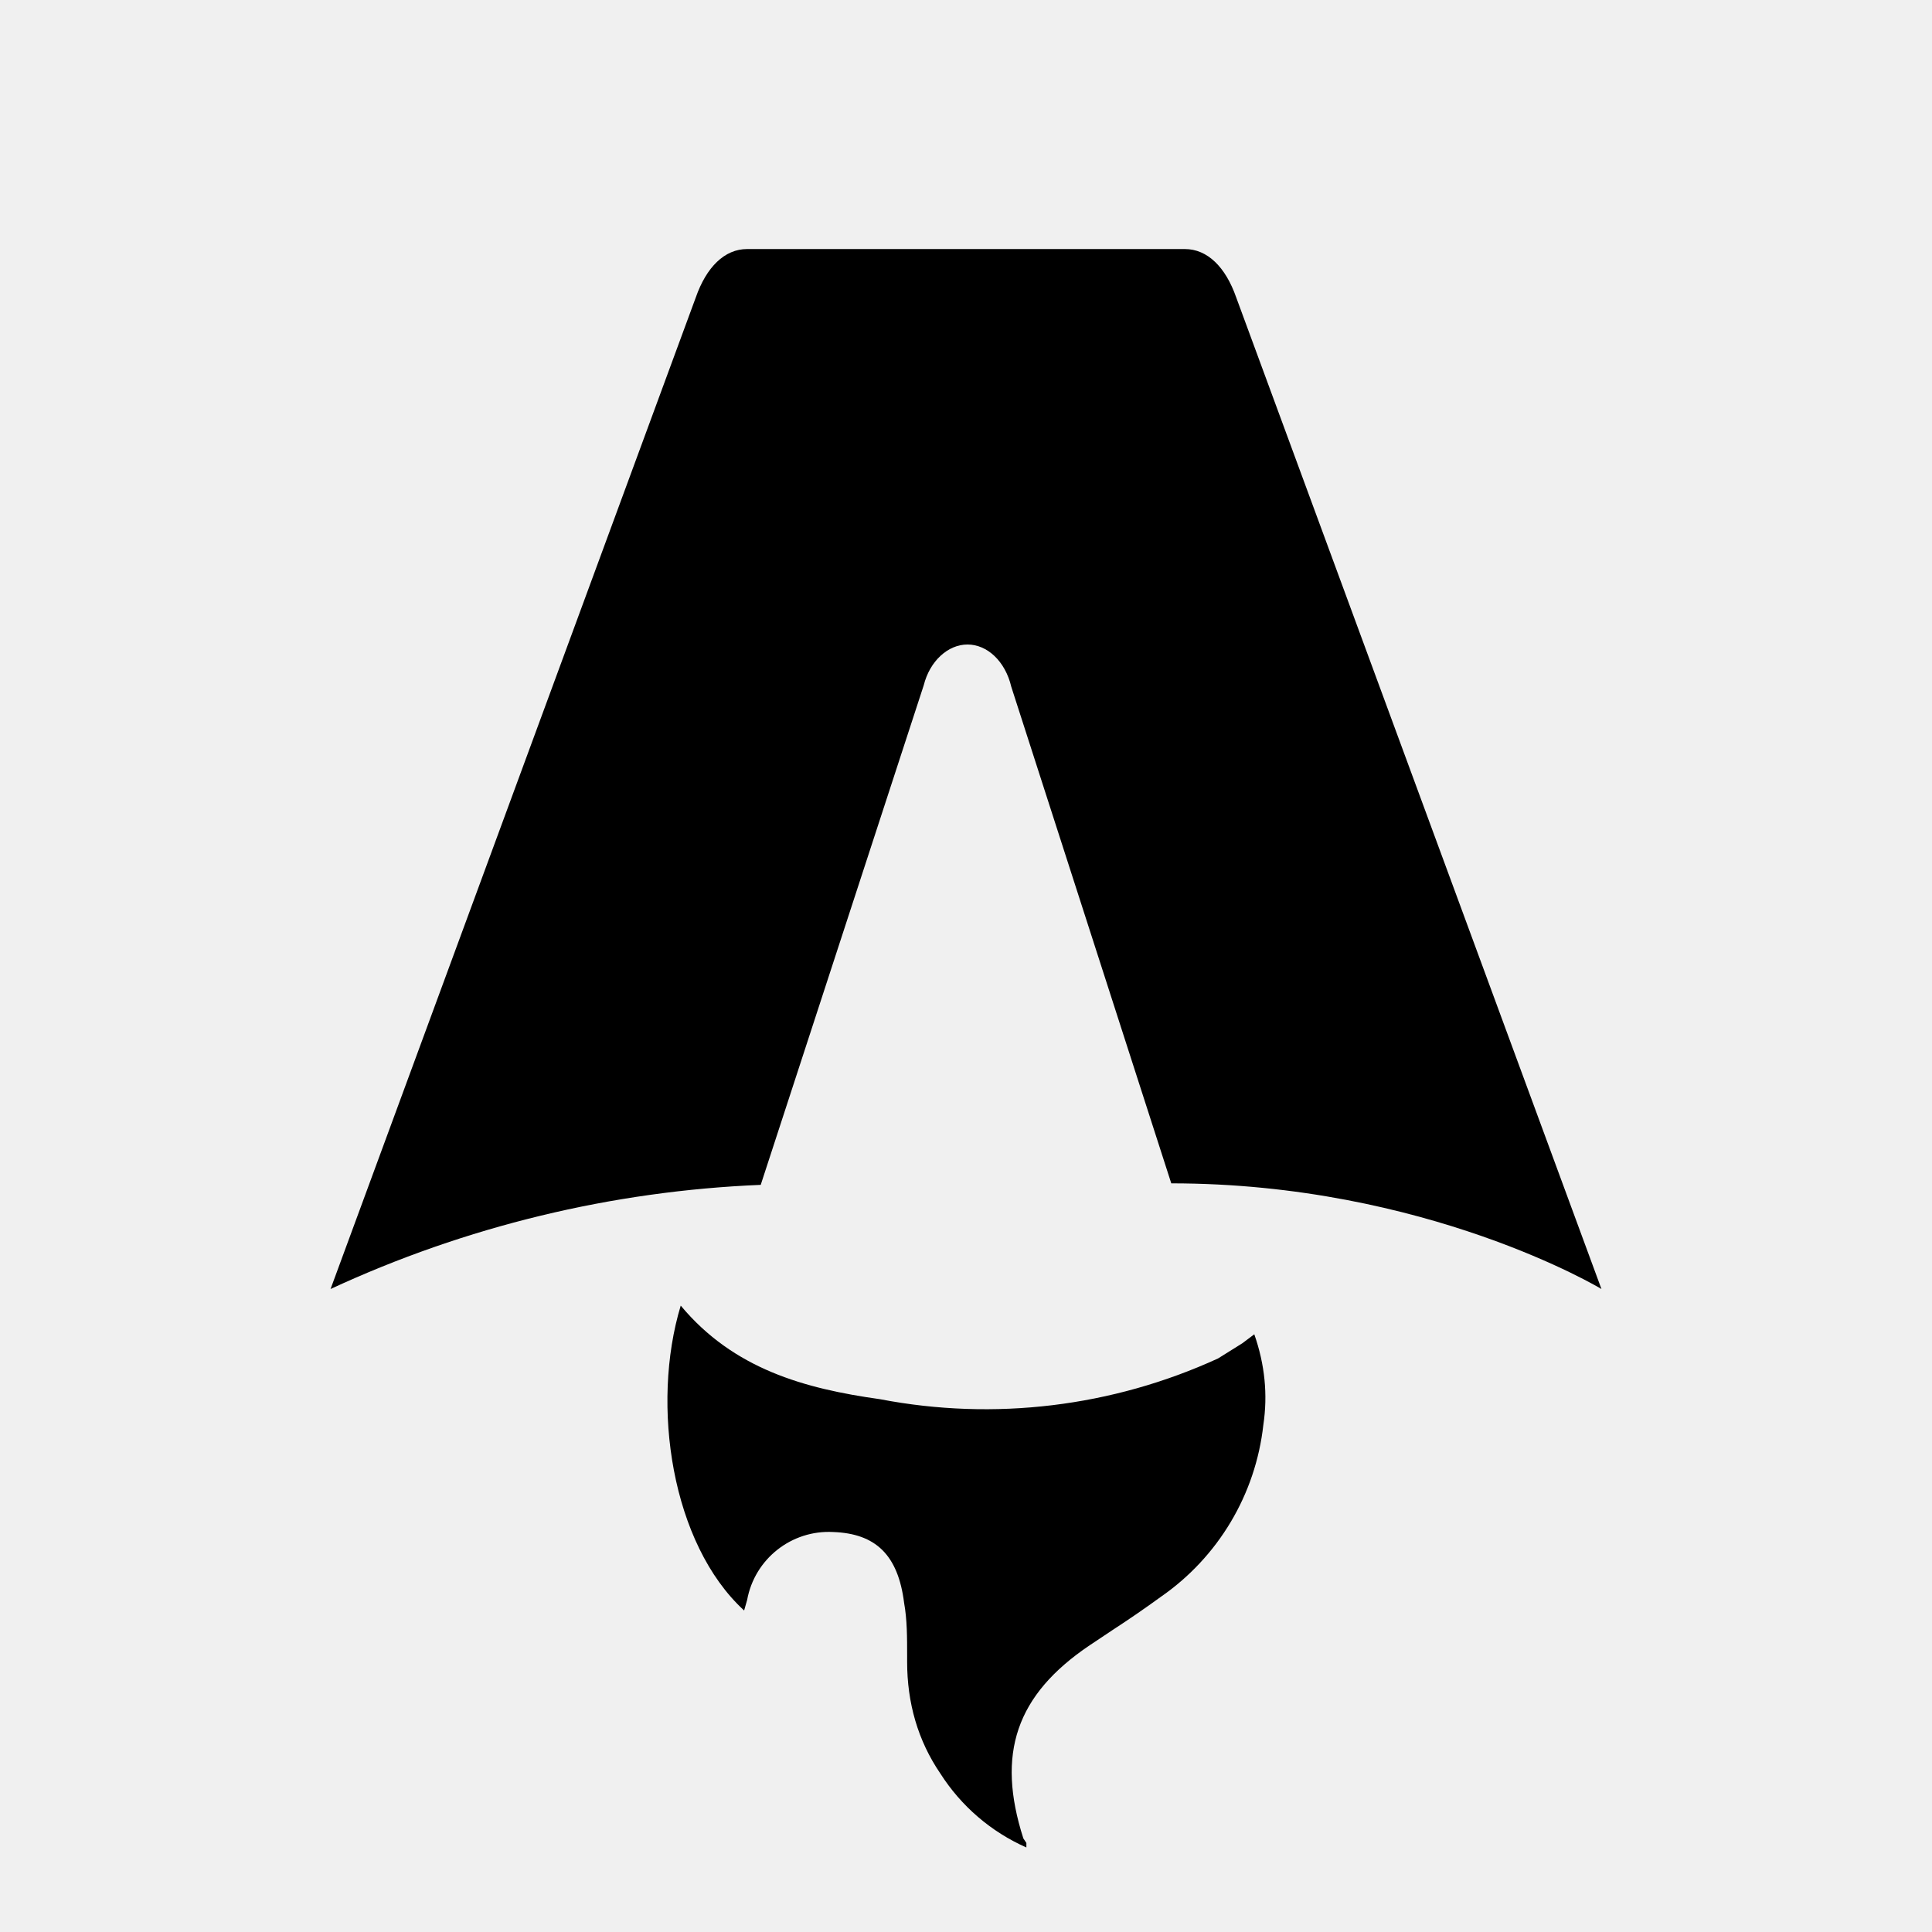
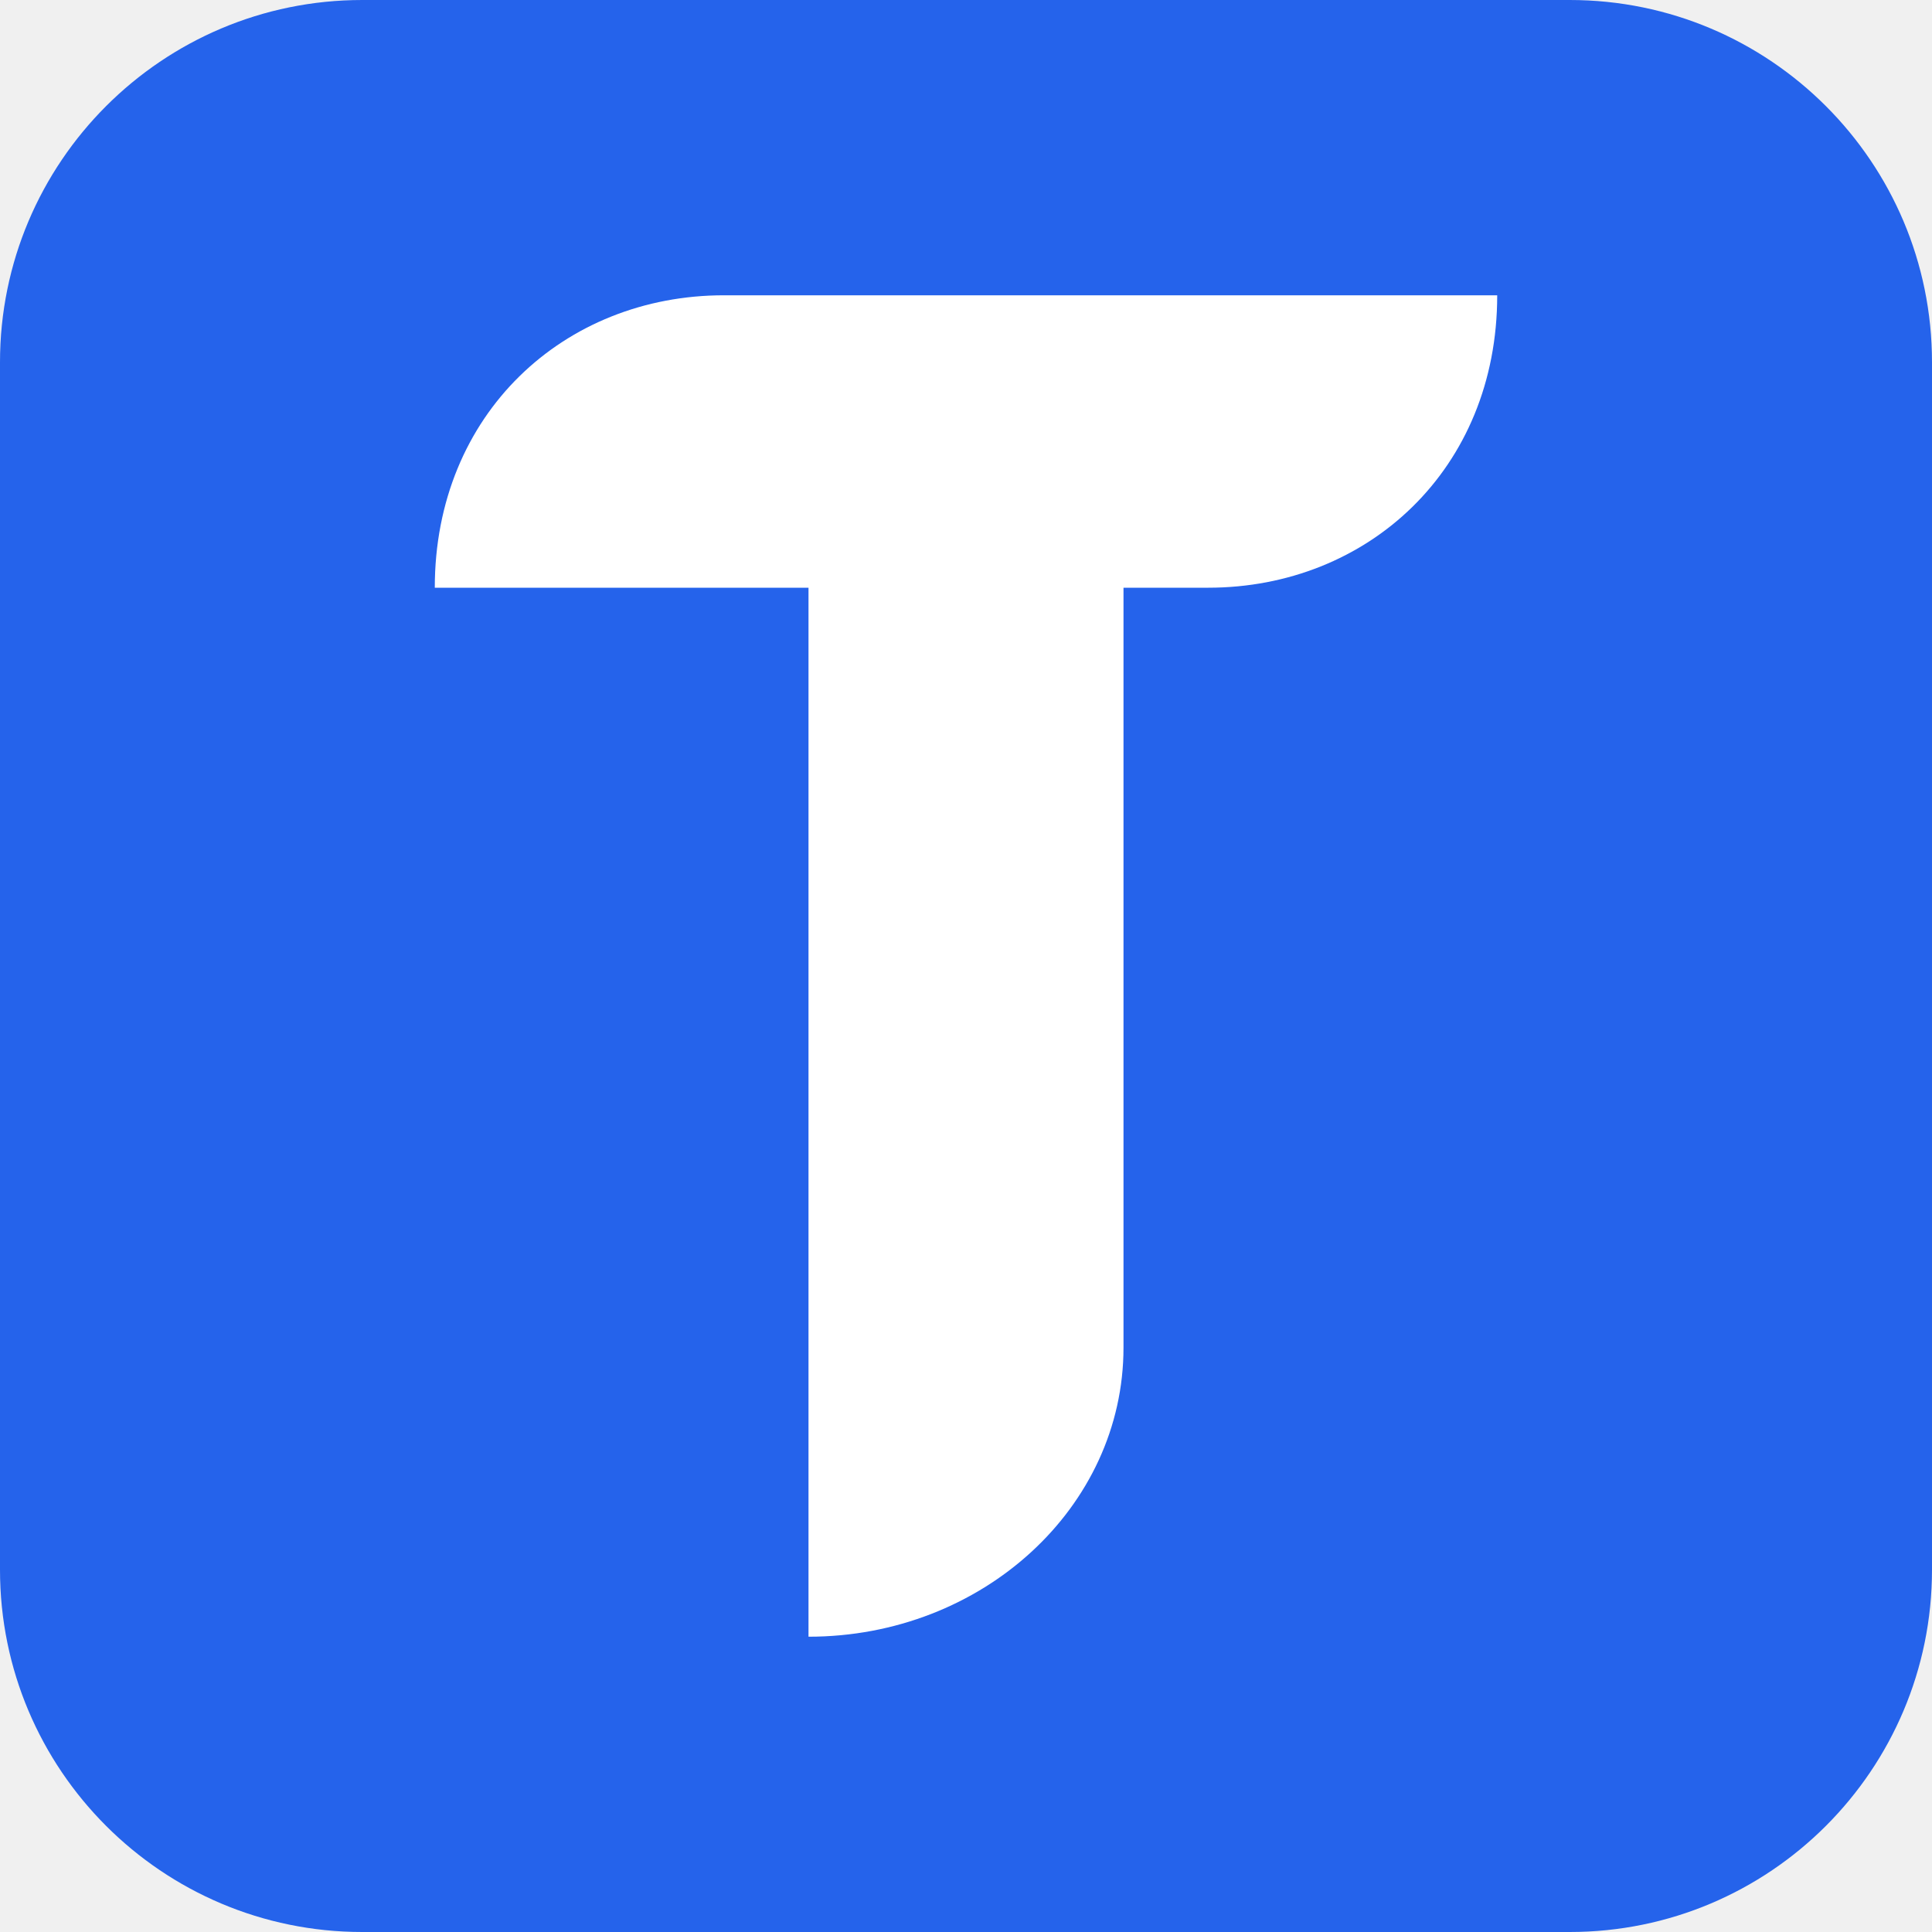
- <svg xmlns="http://www.w3.org/2000/svg" fill="none" viewBox="0 0 128 128">
-   <path d="M50.4 78.5a75.1 75.1 0 0 0-28.5 6.9l24.2-65.7c.7-2 1.9-3.2 3.4-3.2h29c1.5 0 2.7 1.2 3.4 3.2l24.2 65.7s-11.6-7-28.5-7L67 45.5c-.4-1.7-1.6-2.8-2.9-2.8-1.3 0-2.5 1.1-2.9 2.7L50.4 78.5Zm-1.1 28.2Zm-4.2-20.2c-2 6.6-.6 15.8 4.2 20.2a17.5 17.5 0 0 1 .2-.7 5.5 5.5 0 0 1 5.7-4.5c2.8.1 4.3 1.5 4.7 4.7.2 1.1.2 2.3.2 3.5v.4c0 2.7.7 5.2 2.2 7.4a13 13 0 0 0 5.7 4.9v-.3l-.2-.3c-1.8-5.6-.5-9.5 4.4-12.8l1.5-1a73 73 0 0 0 3.2-2.2 16 16 0 0 0 6.8-11.4c.3-2 .1-4-.6-6l-.8.6-1.6 1a37 37 0 0 1-22.4 2.7c-5-.7-9.7-2-13.2-6.2Z" />
-   <style>
-         path { fill: #000; }
-         @media (prefers-color-scheme: dark) {
-             path { fill: #FFF; }
-         }
-     </style>
+ <svg xmlns="http://www.w3.org/2000/svg" viewBox="0 0 512 512">
+   <rect width="512" height="512" rx="96" fill="#2563eb" />
+   <path d="M191.836 78.255C149.526 78.255 115.223 109.648 115.223 155.751H214.262V433.745C260.365 433.745 297.738 399.442 297.738 357.132V155.751H320.164C362.479 155.751 396.777 124.358 396.777 78.255Z" fill="white" />
</svg>
